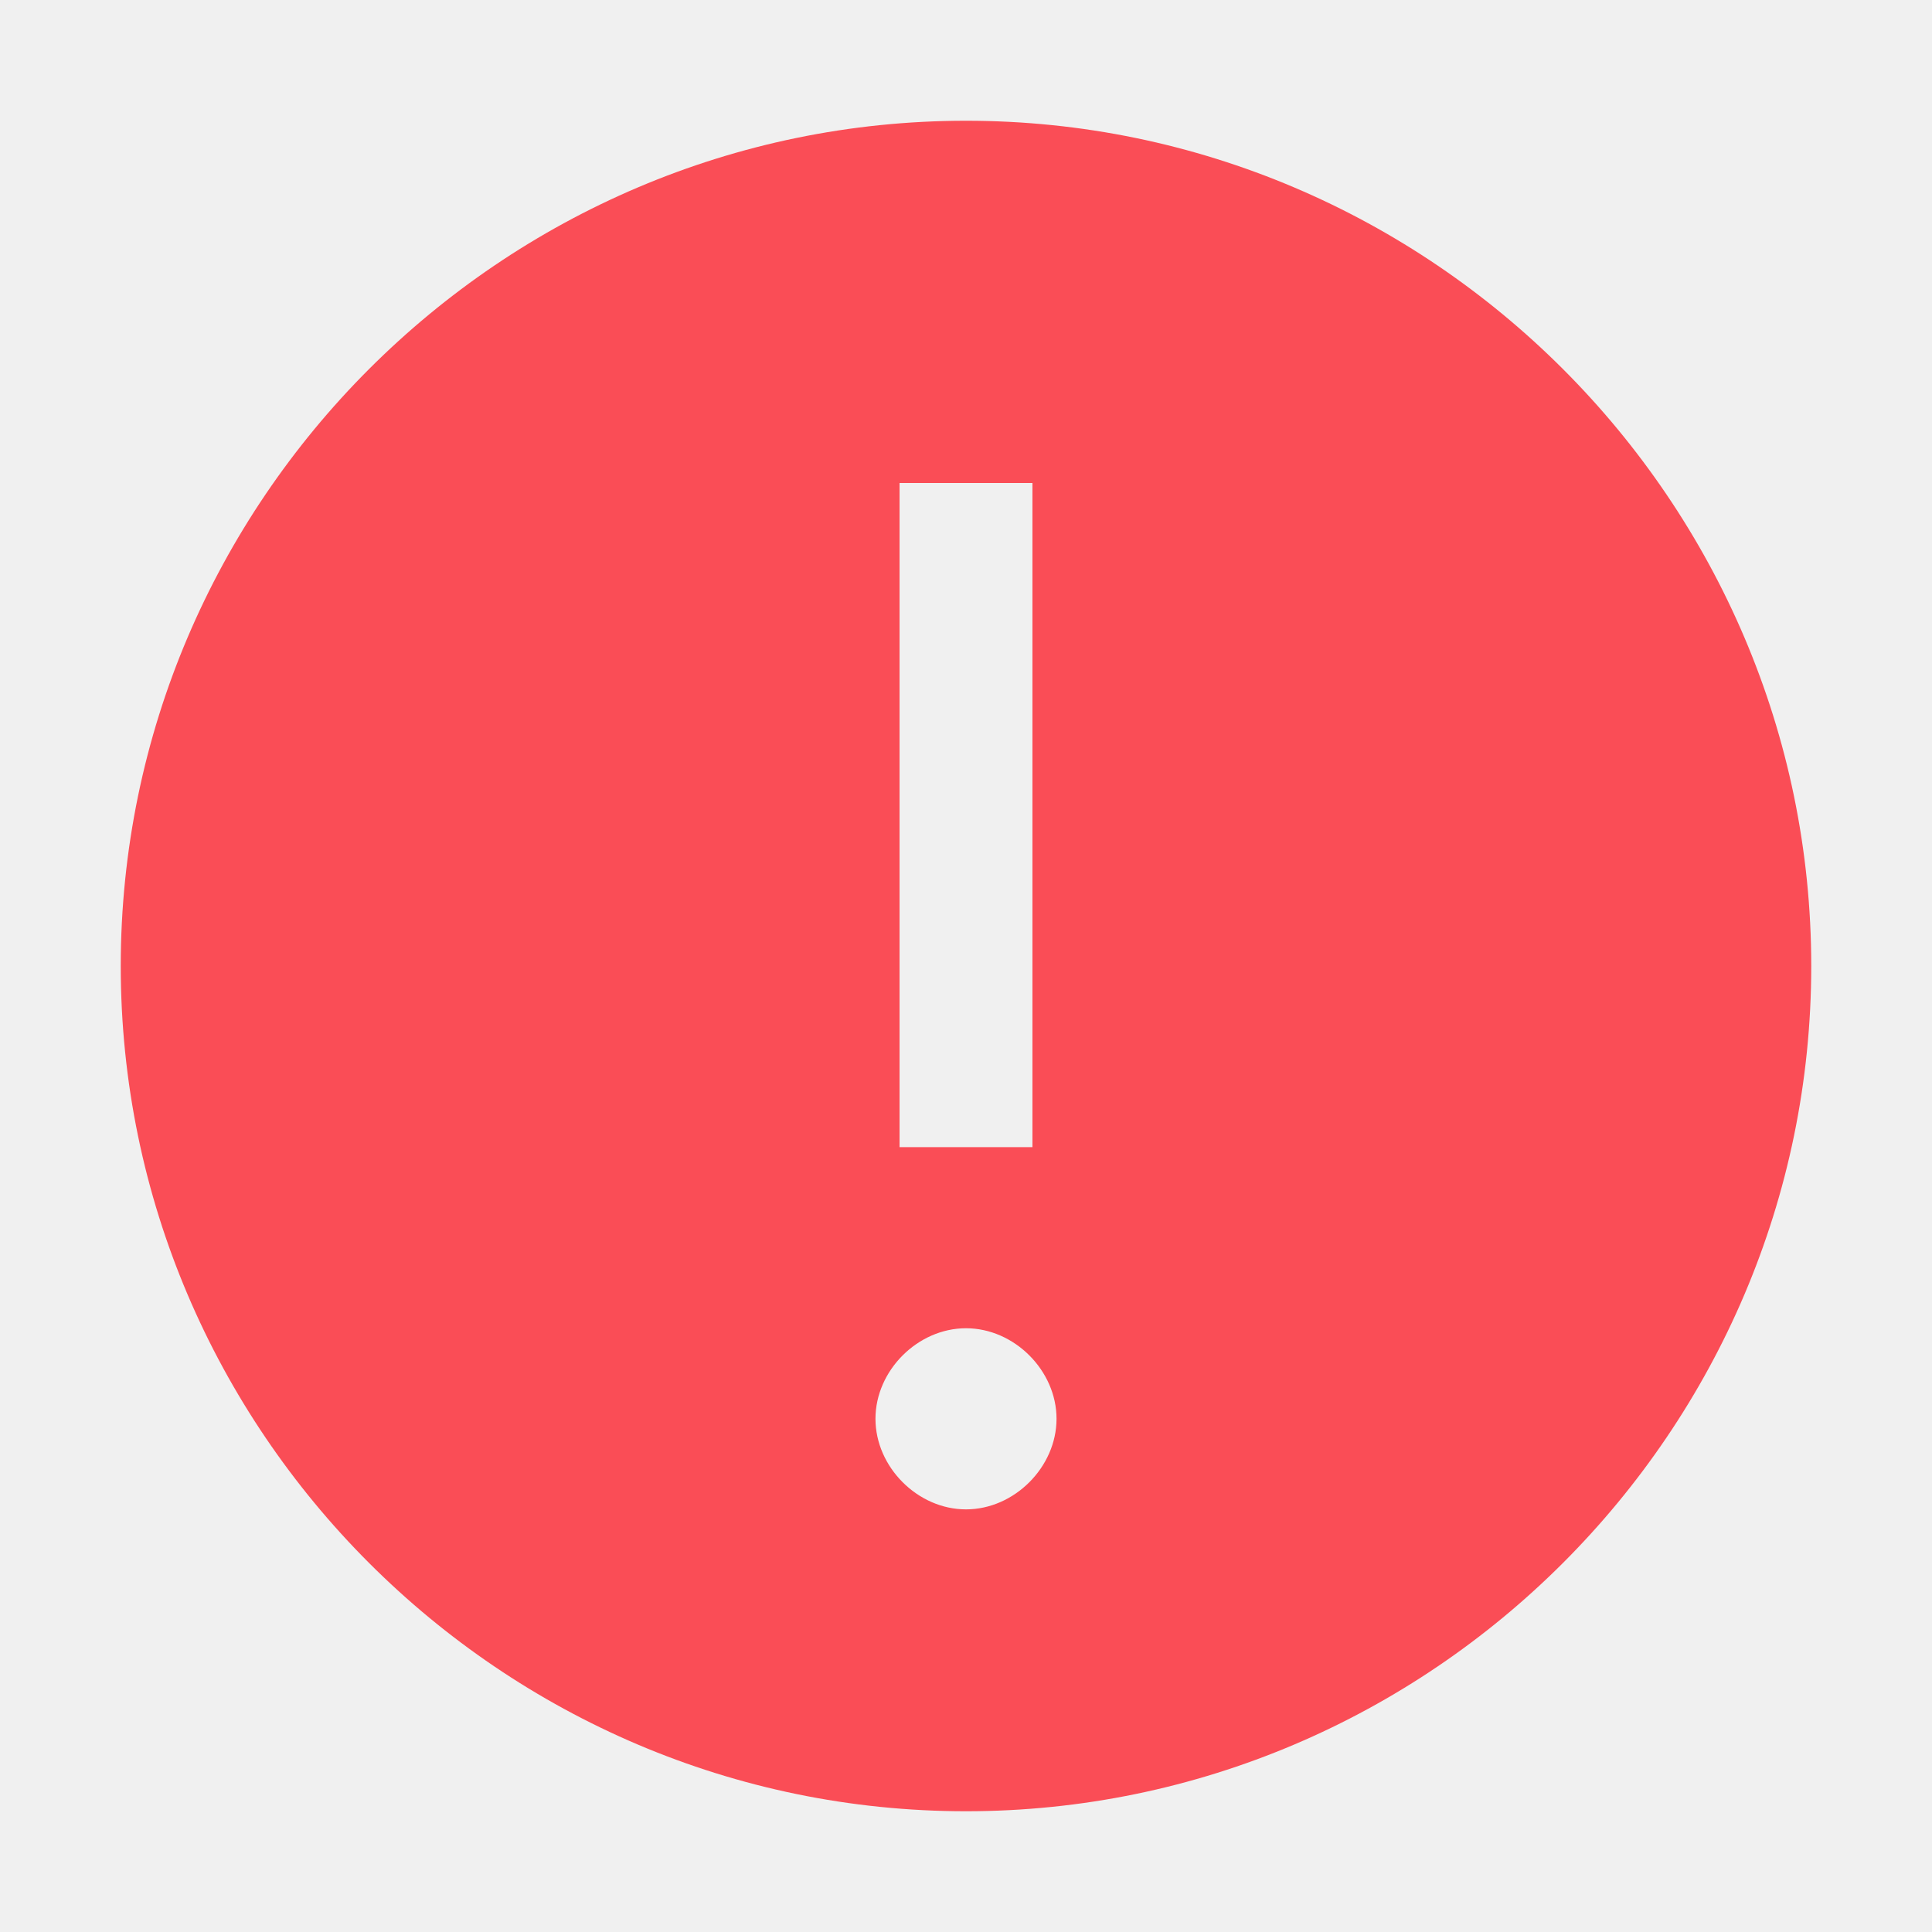
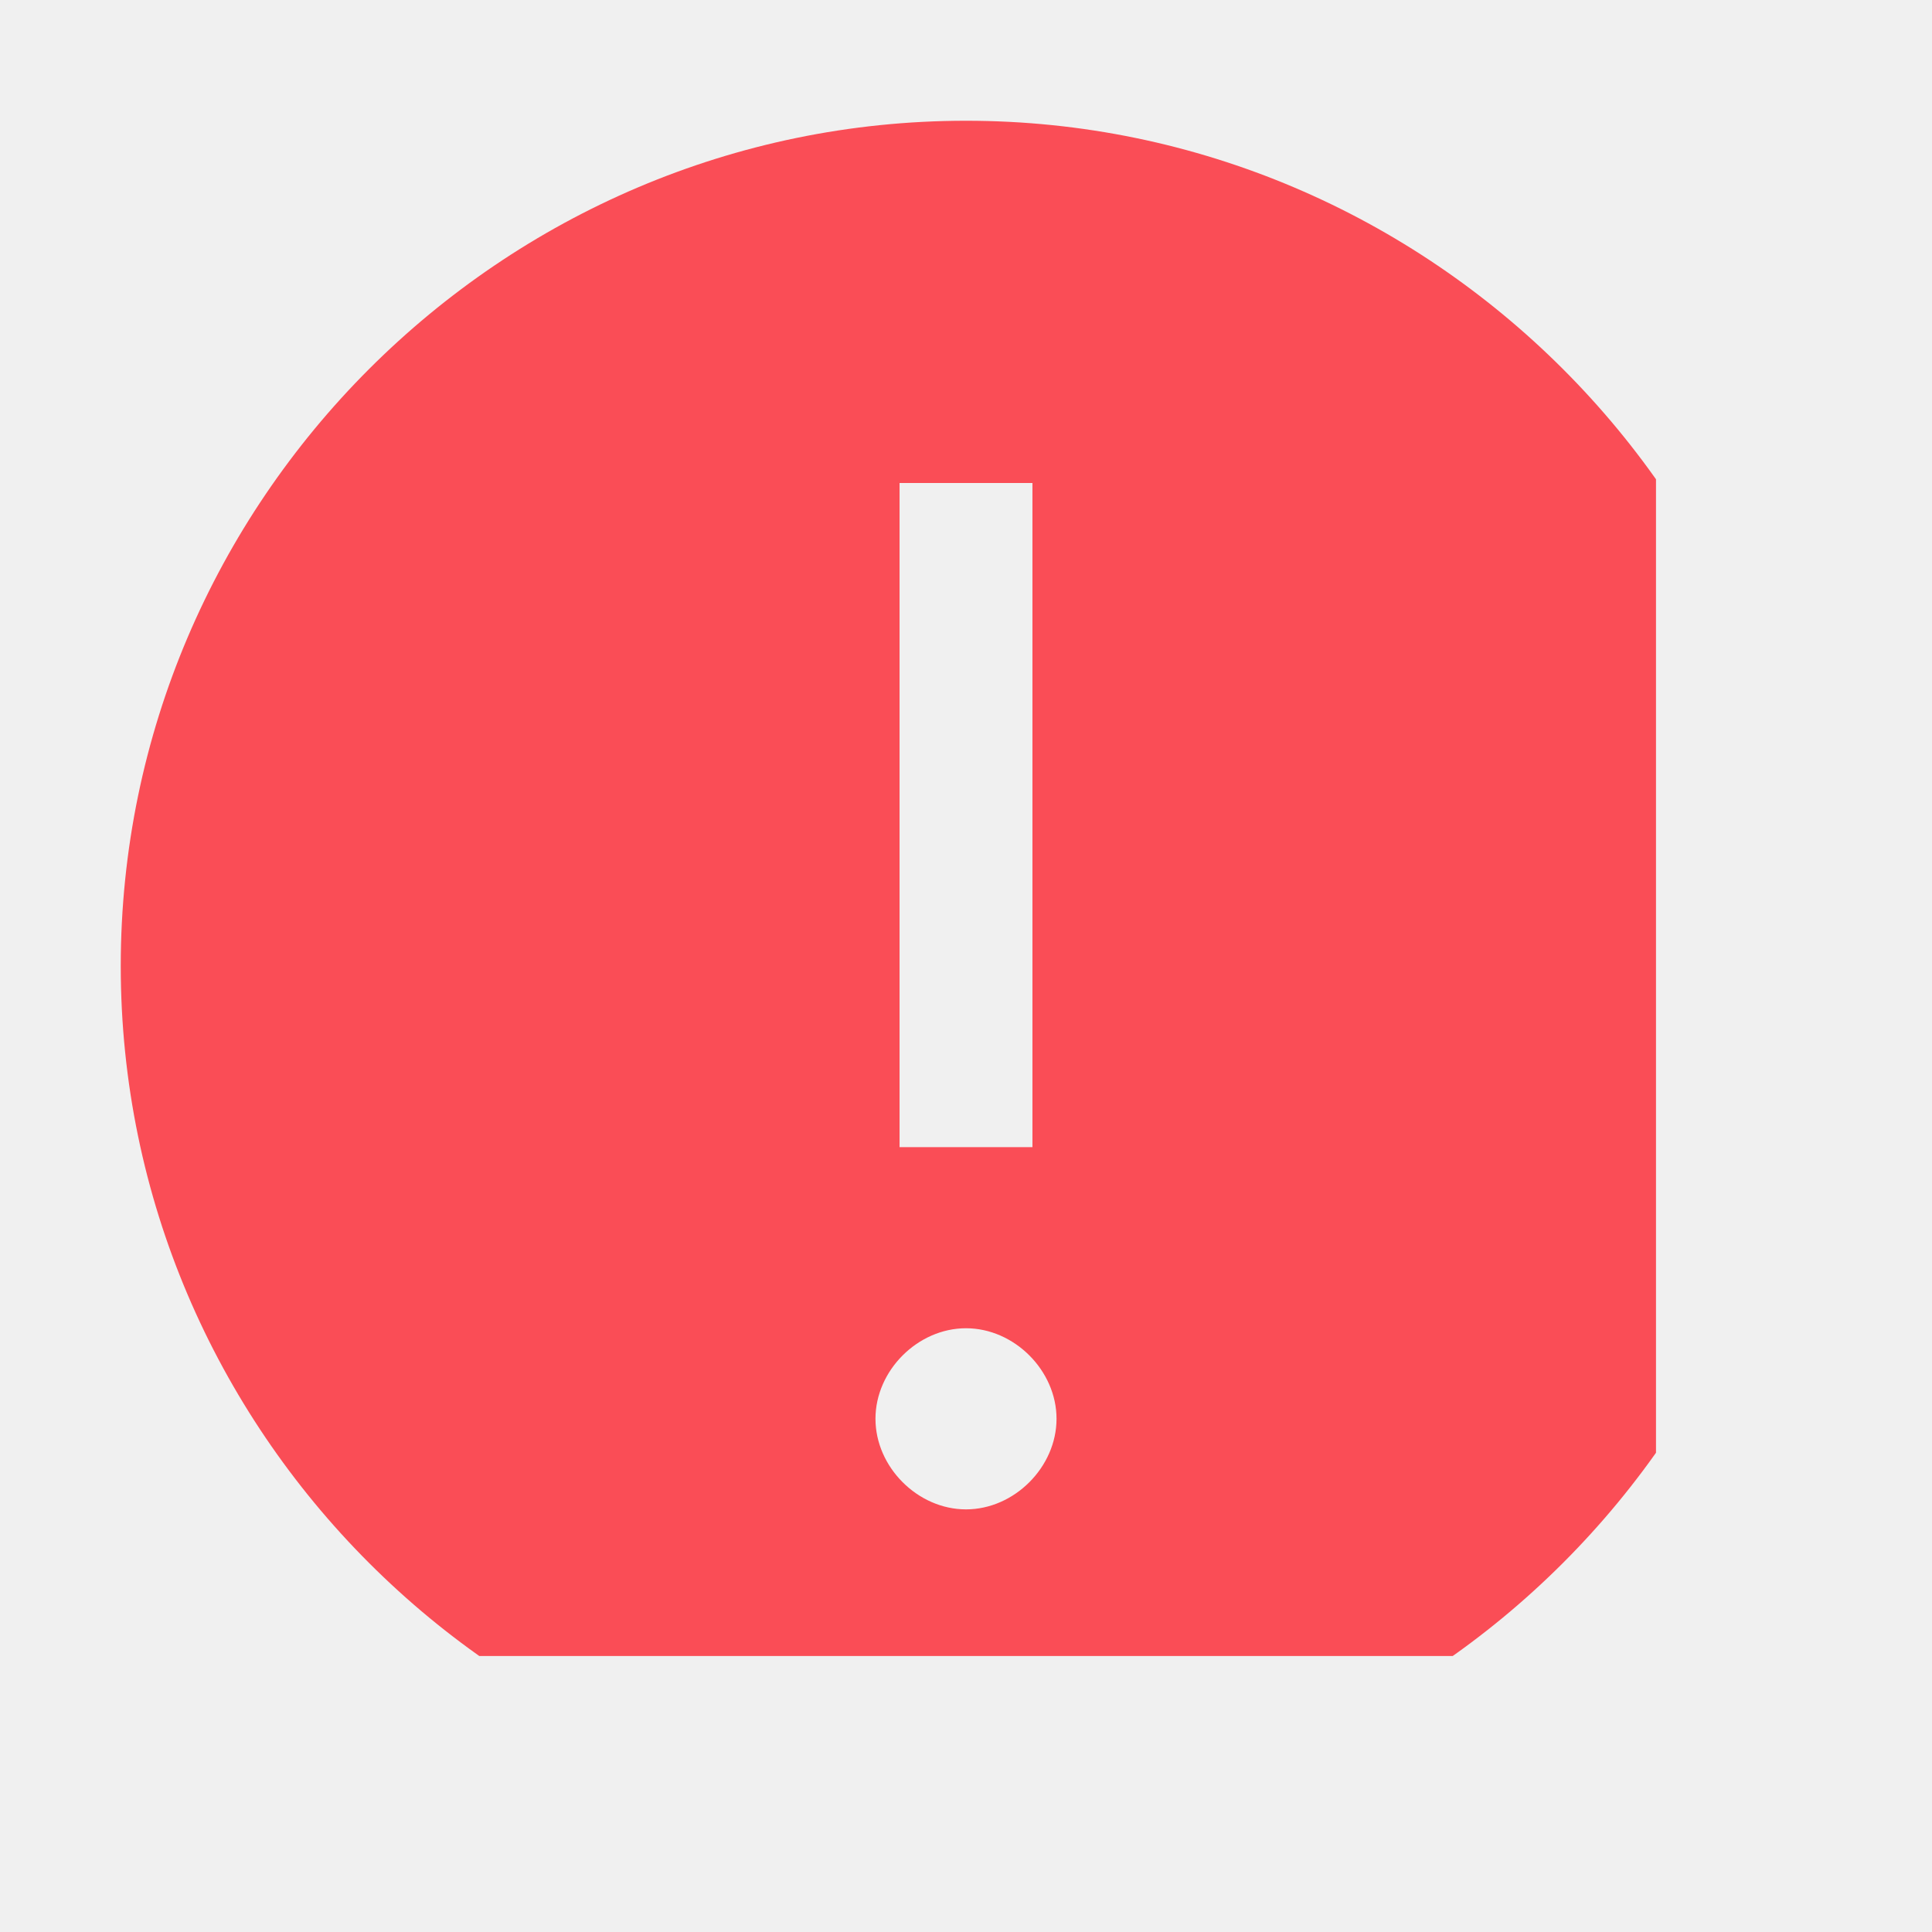
<svg xmlns="http://www.w3.org/2000/svg" width="28" height="28" viewBox="0 0 28 28" fill="none">
  <g clip-path="url(#clip0_3460_42133)">
    <path d="M14 1.75C7.263 1.75 1.75 7.263 1.75 14C1.75 20.738 7.263 26.25 14 26.25C20.738 26.25 26.25 20.738 26.25 14C26.25 7.263 20.738 1.75 14 1.75ZM13.037 7H14.963V16.625H13.037V7ZM14 21.875C13.3 21.875 12.688 21.262 12.688 20.562C12.688 19.863 13.3 19.25 14 19.25C14.7 19.25 15.312 19.863 15.312 20.562C15.312 21.262 14.7 21.875 14 21.875Z" fill="#FA4D56" />
  </g>
  <defs>
    <clipPath id="clip0_3460_42133">
-       <rect width="28" height="28" fill="white" />
+       <rect width="24" height="24" fill="white" />
    </clipPath>
  </defs>
</svg>
